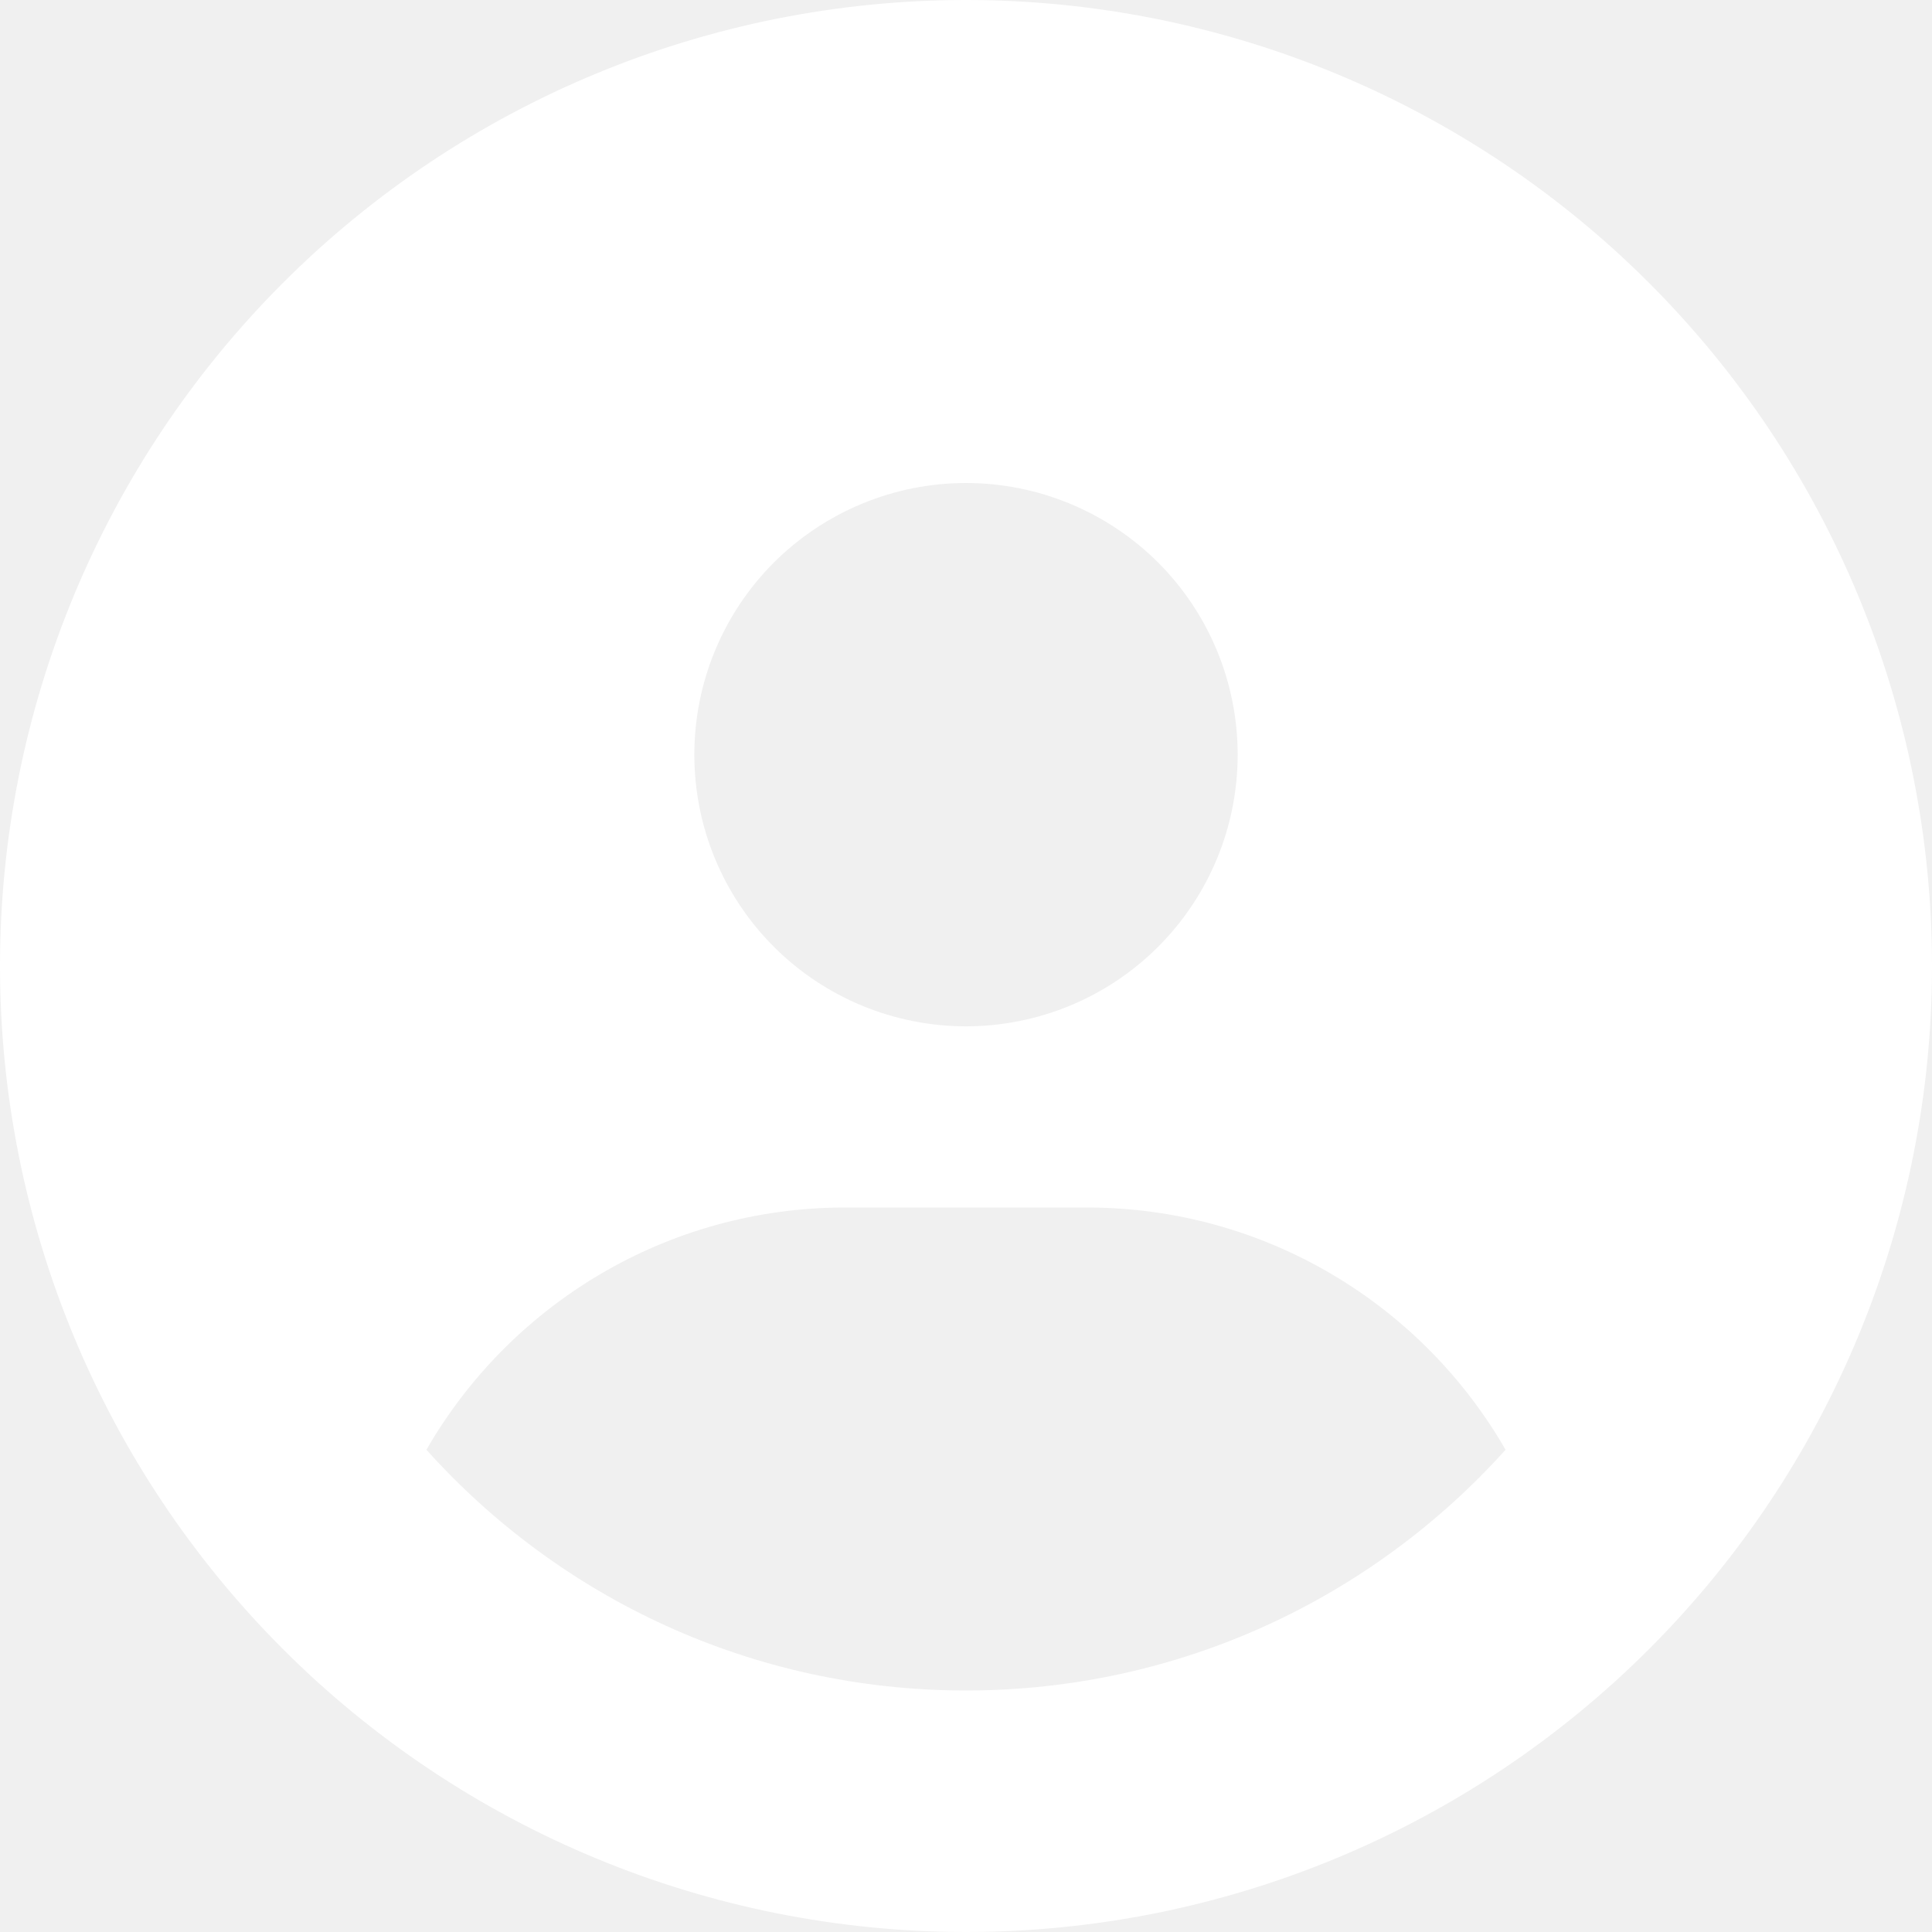
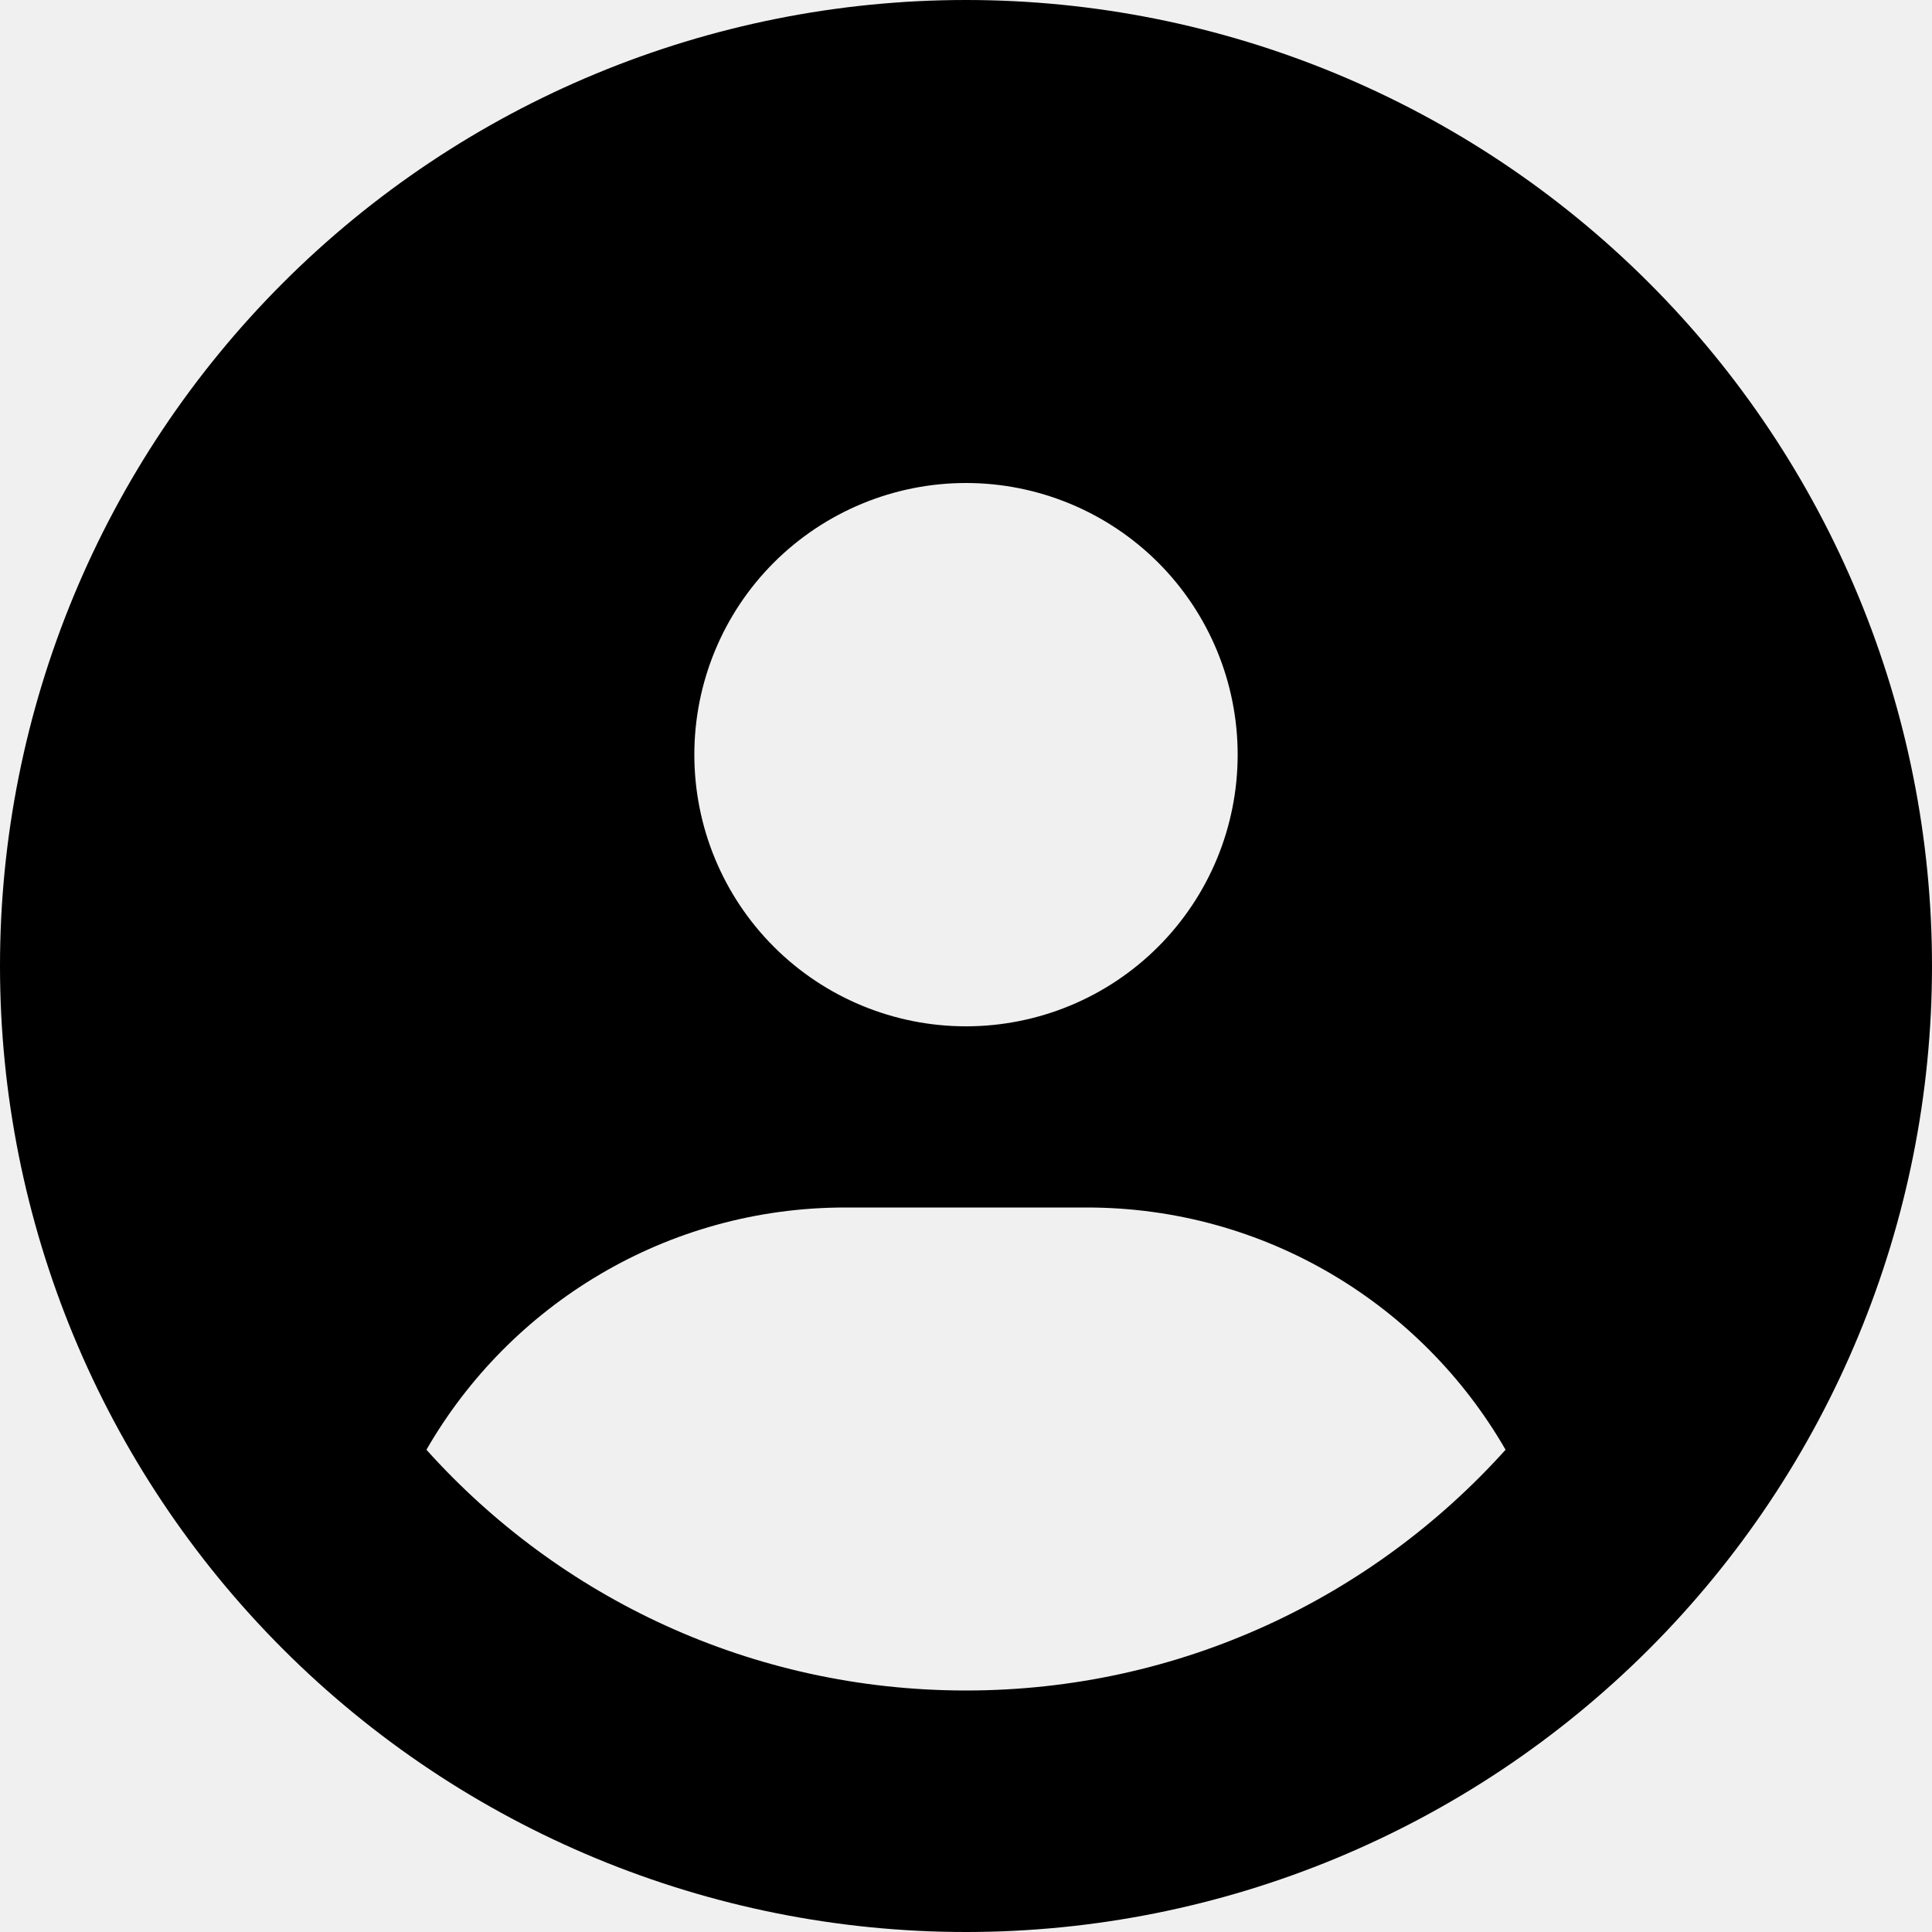
<svg xmlns="http://www.w3.org/2000/svg" width="18" height="18" viewBox="0 0 18 18" fill="none">
  <g clip-path="url(#clip0_301_10)">
-     <path d="M14.027 13.507C13.25 12.157 11.791 11.25 10.125 11.25H7.875C6.209 11.25 4.75 12.157 3.973 13.507C5.21 14.885 7.003 15.75 9 15.75C10.997 15.75 12.79 14.882 14.027 13.507ZM0 9C0 6.613 0.948 4.324 2.636 2.636C4.324 0.948 6.613 0 9 0C11.387 0 13.676 0.948 15.364 2.636C17.052 4.324 18 6.613 18 9C18 11.387 17.052 13.676 15.364 15.364C13.676 17.052 11.387 18 9 18C6.613 18 4.324 17.052 2.636 15.364C0.948 13.676 0 11.387 0 9ZM9 9.562C9.671 9.562 10.315 9.296 10.79 8.821C11.265 8.346 11.531 7.703 11.531 7.031C11.531 6.36 11.265 5.716 10.79 5.241C10.315 4.767 9.671 4.5 9 4.5C8.329 4.5 7.685 4.767 7.21 5.241C6.735 5.716 6.469 6.36 6.469 7.031C6.469 7.703 6.735 8.346 7.21 8.821C7.685 9.296 8.329 9.562 9 9.562Z" fill="white" />
+     <path d="M14.027 13.507C13.25 12.157 11.791 11.25 10.125 11.25H7.875C6.209 11.25 4.75 12.157 3.973 13.507C5.21 14.885 7.003 15.75 9 15.75C10.997 15.75 12.79 14.882 14.027 13.507ZM0 9C0 6.613 0.948 4.324 2.636 2.636C4.324 0.948 6.613 0 9 0C11.387 0 13.676 0.948 15.364 2.636C17.052 4.324 18 6.613 18 9C18 11.387 17.052 13.676 15.364 15.364C13.676 17.052 11.387 18 9 18C6.613 18 4.324 17.052 2.636 15.364C0.948 13.676 0 11.387 0 9ZM9 9.562C9.671 9.562 10.315 9.296 10.79 8.821C11.265 8.346 11.531 7.703 11.531 7.031C11.531 6.36 11.265 5.716 10.79 5.241C10.315 4.767 9.671 4.5 9 4.5C8.329 4.5 7.685 4.767 7.21 5.241C6.735 5.716 6.469 6.36 6.469 7.031C6.469 7.703 6.735 8.346 7.21 8.821C7.685 9.296 8.329 9.562 9 9.562Z" fill="currentColor" />
  </g>
  <defs>
    <clipPath id="clip0_301_10">
-       <rect width="18" height="18" fill="white" />
+       <rect width="18" height="18" fill="currentColor" />
    </clipPath>
  </defs>
</svg>
